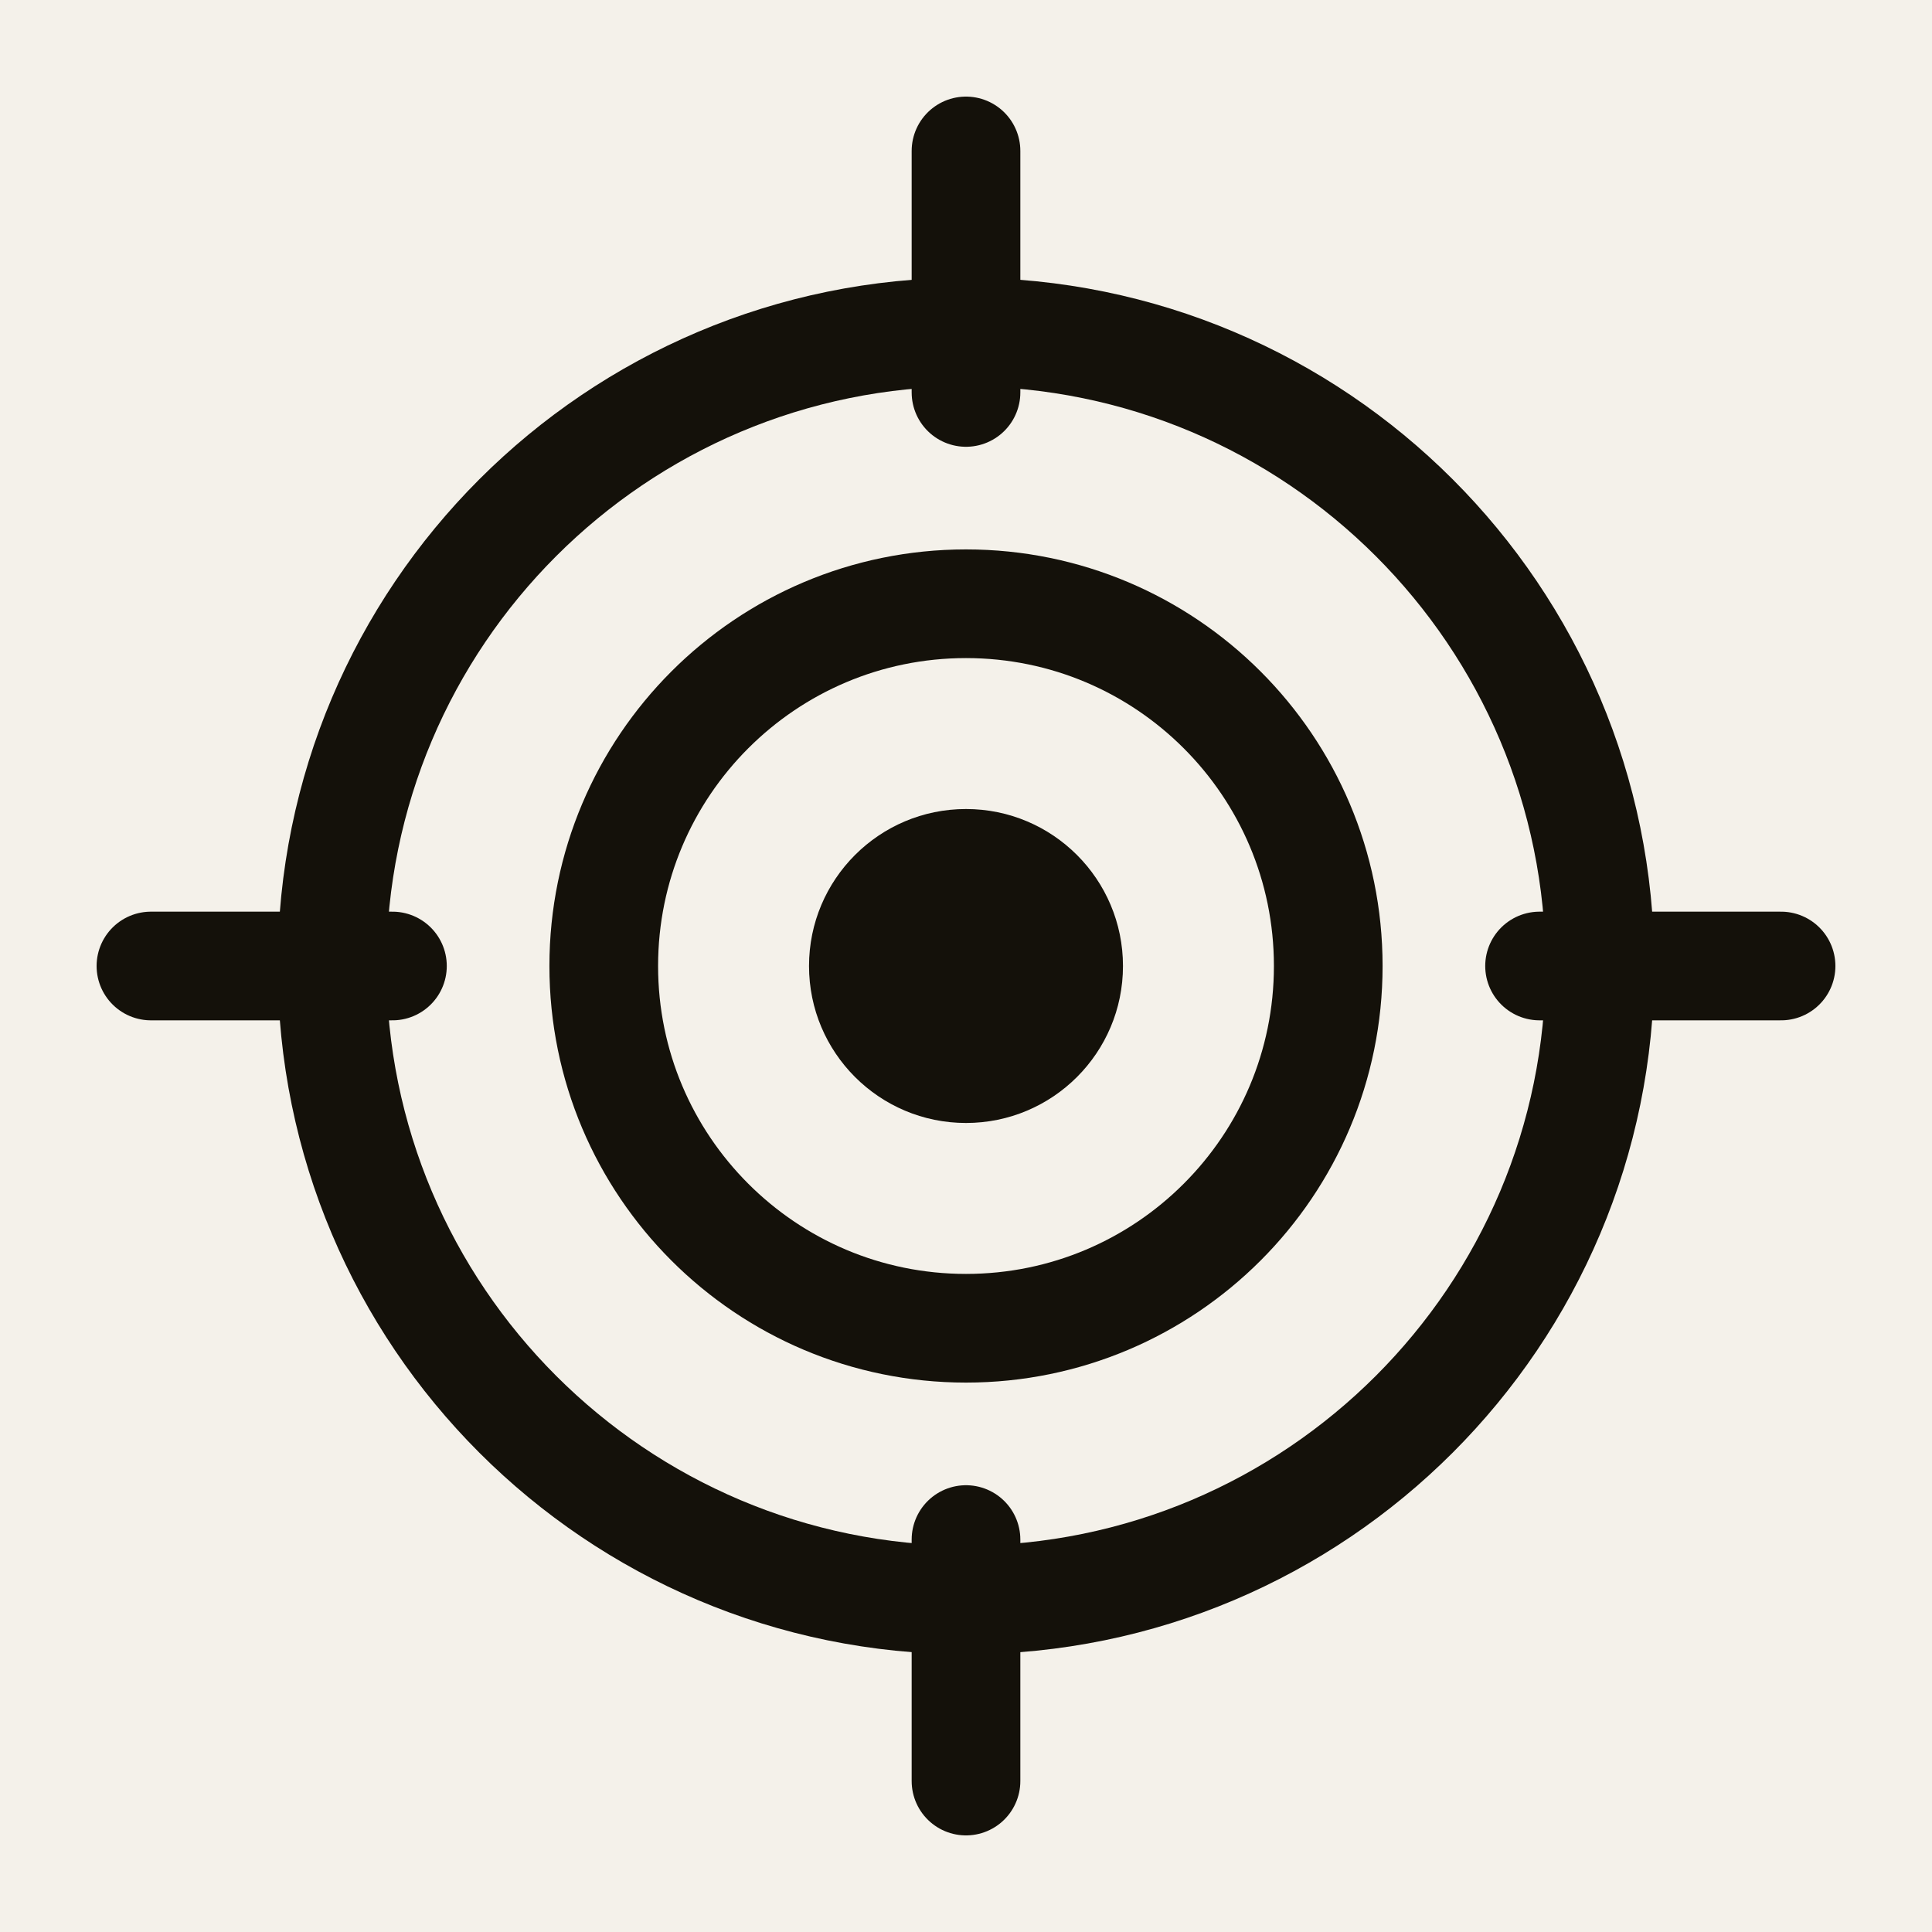
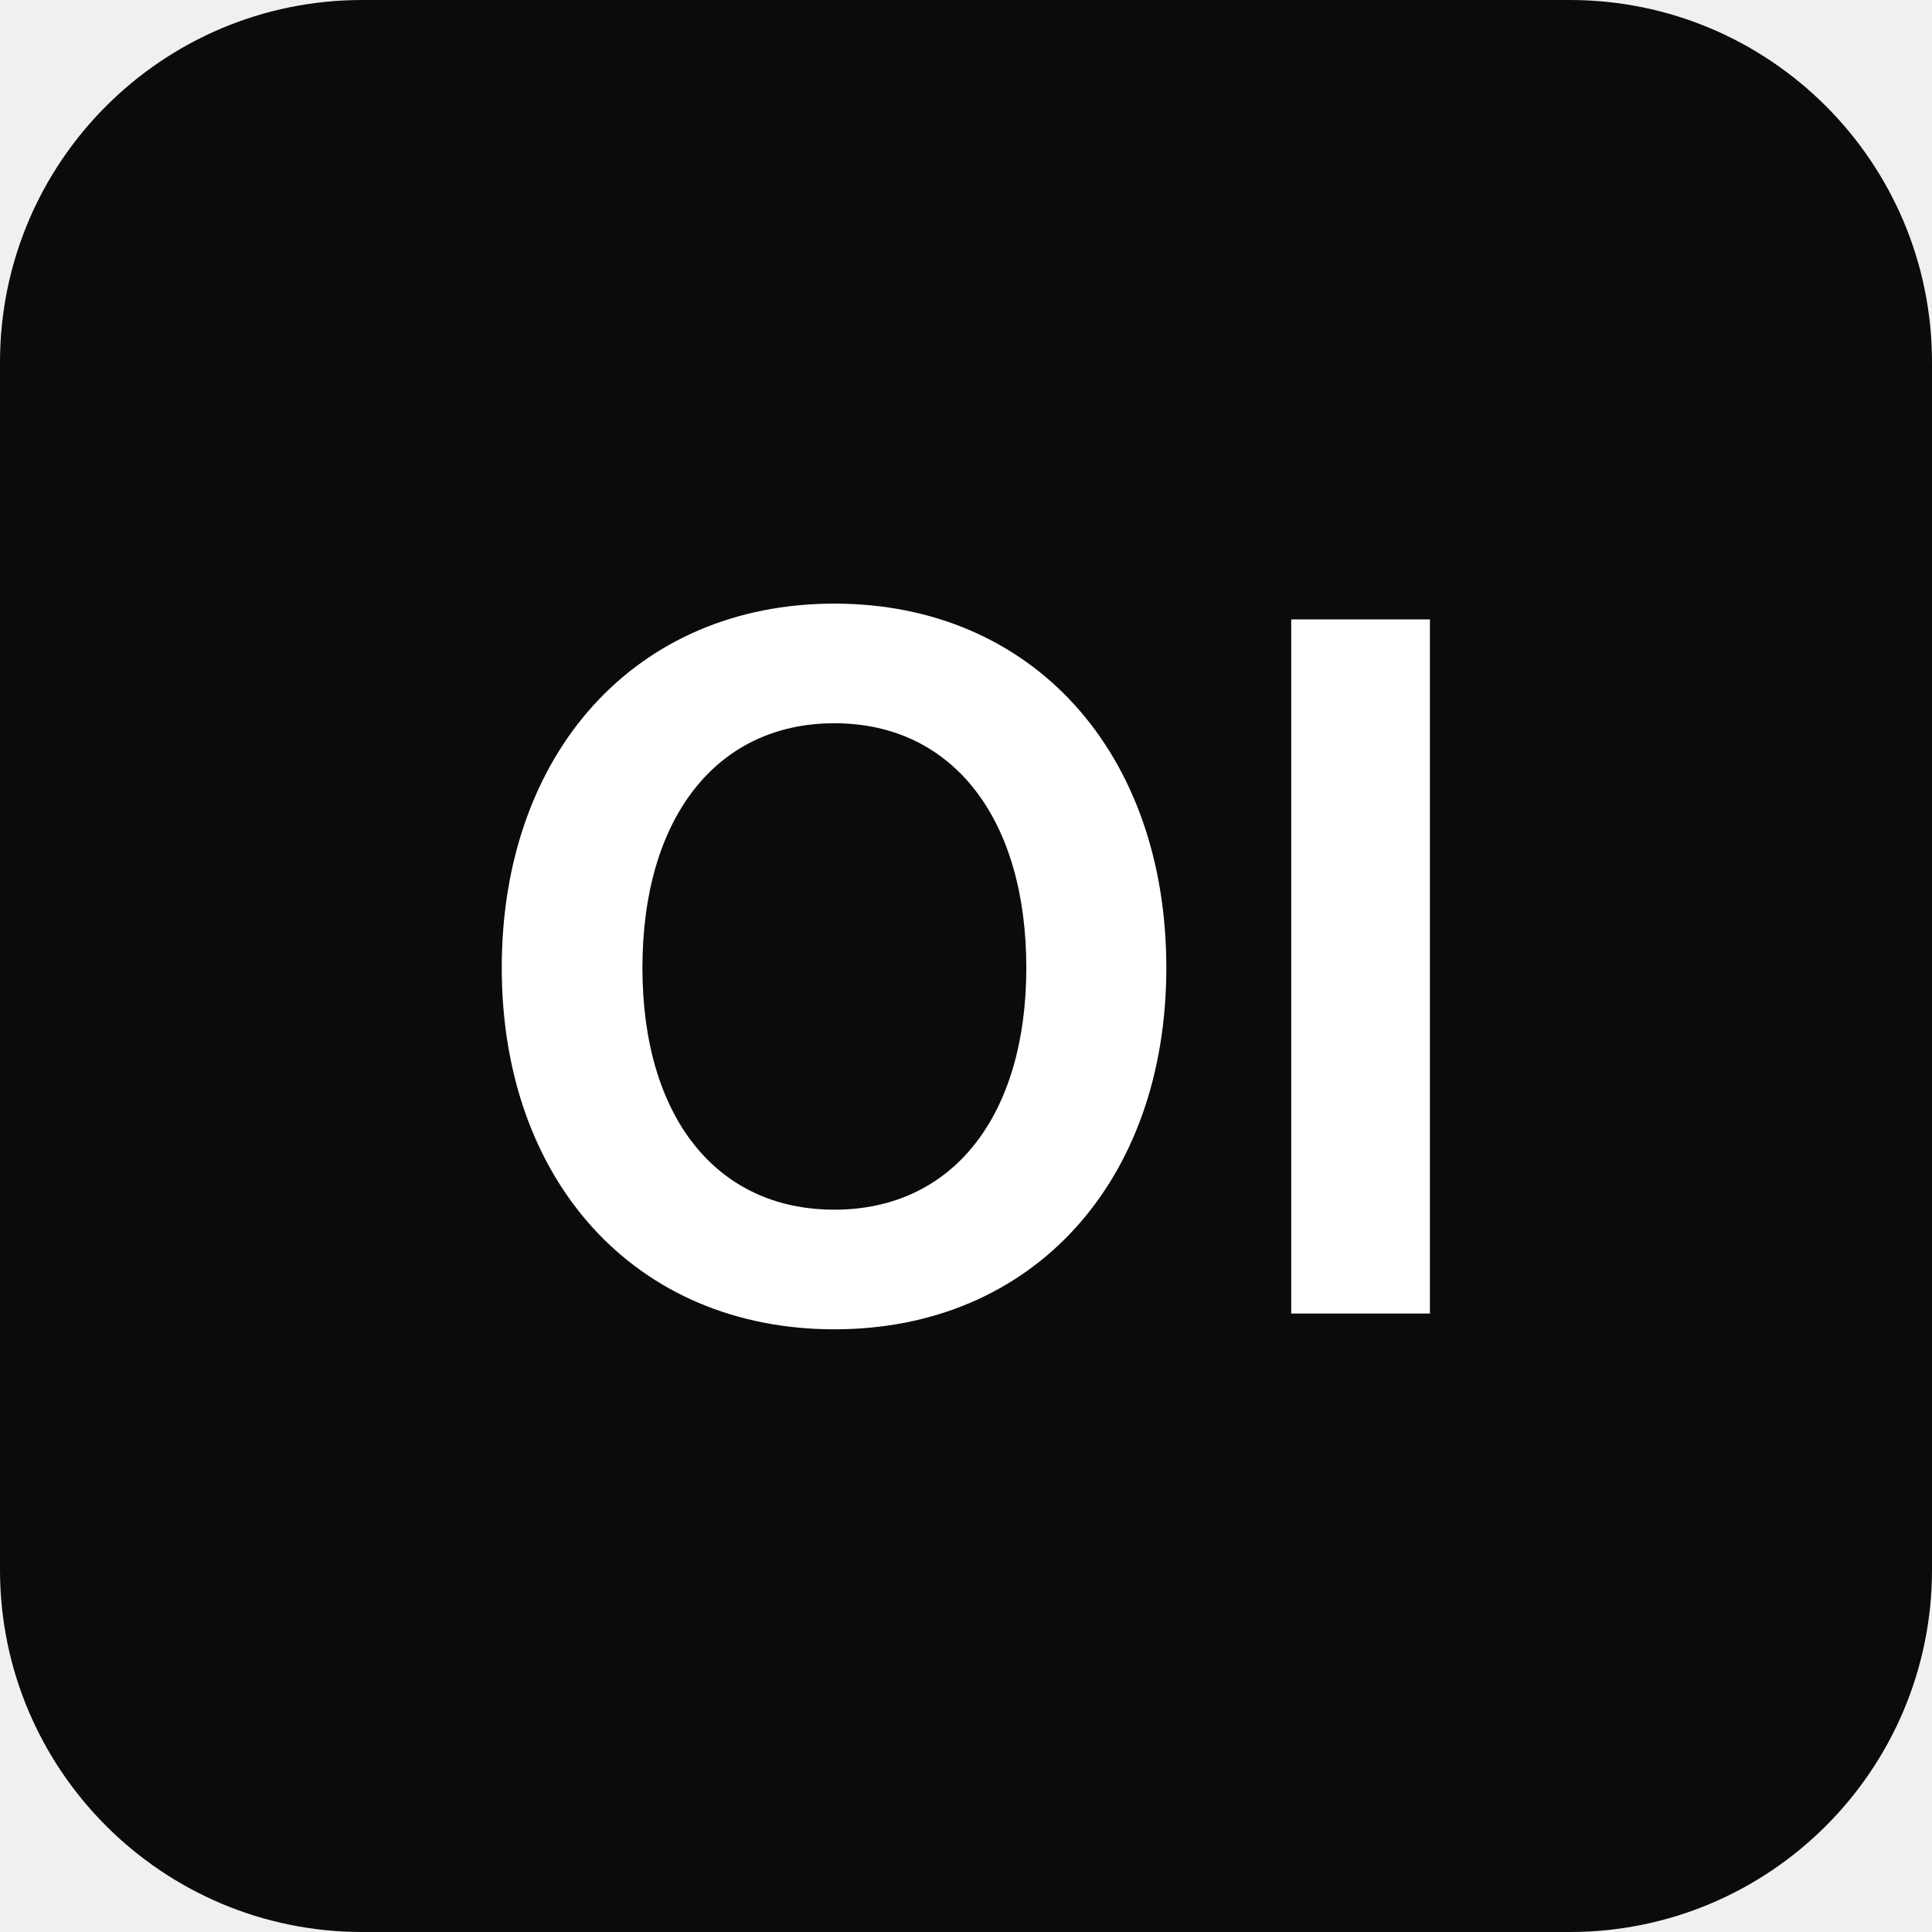
- <svg xmlns="http://www.w3.org/2000/svg" viewBox="0 0 32 32">
-   <rect width="32" height="32" fill="#f4f1ea" />
-   <g fill="none" stroke="#14110a" stroke-width="1.8">
-     <circle cx="16" cy="16" r="10.5" />
-     <circle cx="16" cy="16" r="6" />
-     <path d="M16 2.5v4M16 25.5v4M2.5 16h4M25.5 16h4" stroke-linecap="round" />
+ <svg xmlns="http://www.w3.org/2000/svg" viewBox="0 0 512 512">
+   <rect width="512" height="512" rx="96" fill="#0B0B0C" />
+   <g transform="translate(121.3,-21.9) scale(0.1742)" fill="#FFFFFF">
+     <path d="M573 -24C875 -24 1078 201 1078 526C1078 853 875 1080 573 1080C271 1080 67 853 67 526C67 201 271 -24 573 -24ZM573 158C392 158 281 301 281 526C281 753 393 898 573 898C753 898 865 753 865 526C865 302 754 158 573 158Z" transform="translate(0,2124) scale(1,-1)" />
+     <path d="M119 0H330V1056H119Z" transform="translate(1149,2124) scale(1,-1)" />
  </g>
-   <circle cx="16" cy="16" r="2.6" fill="#14110a" />
</svg>
